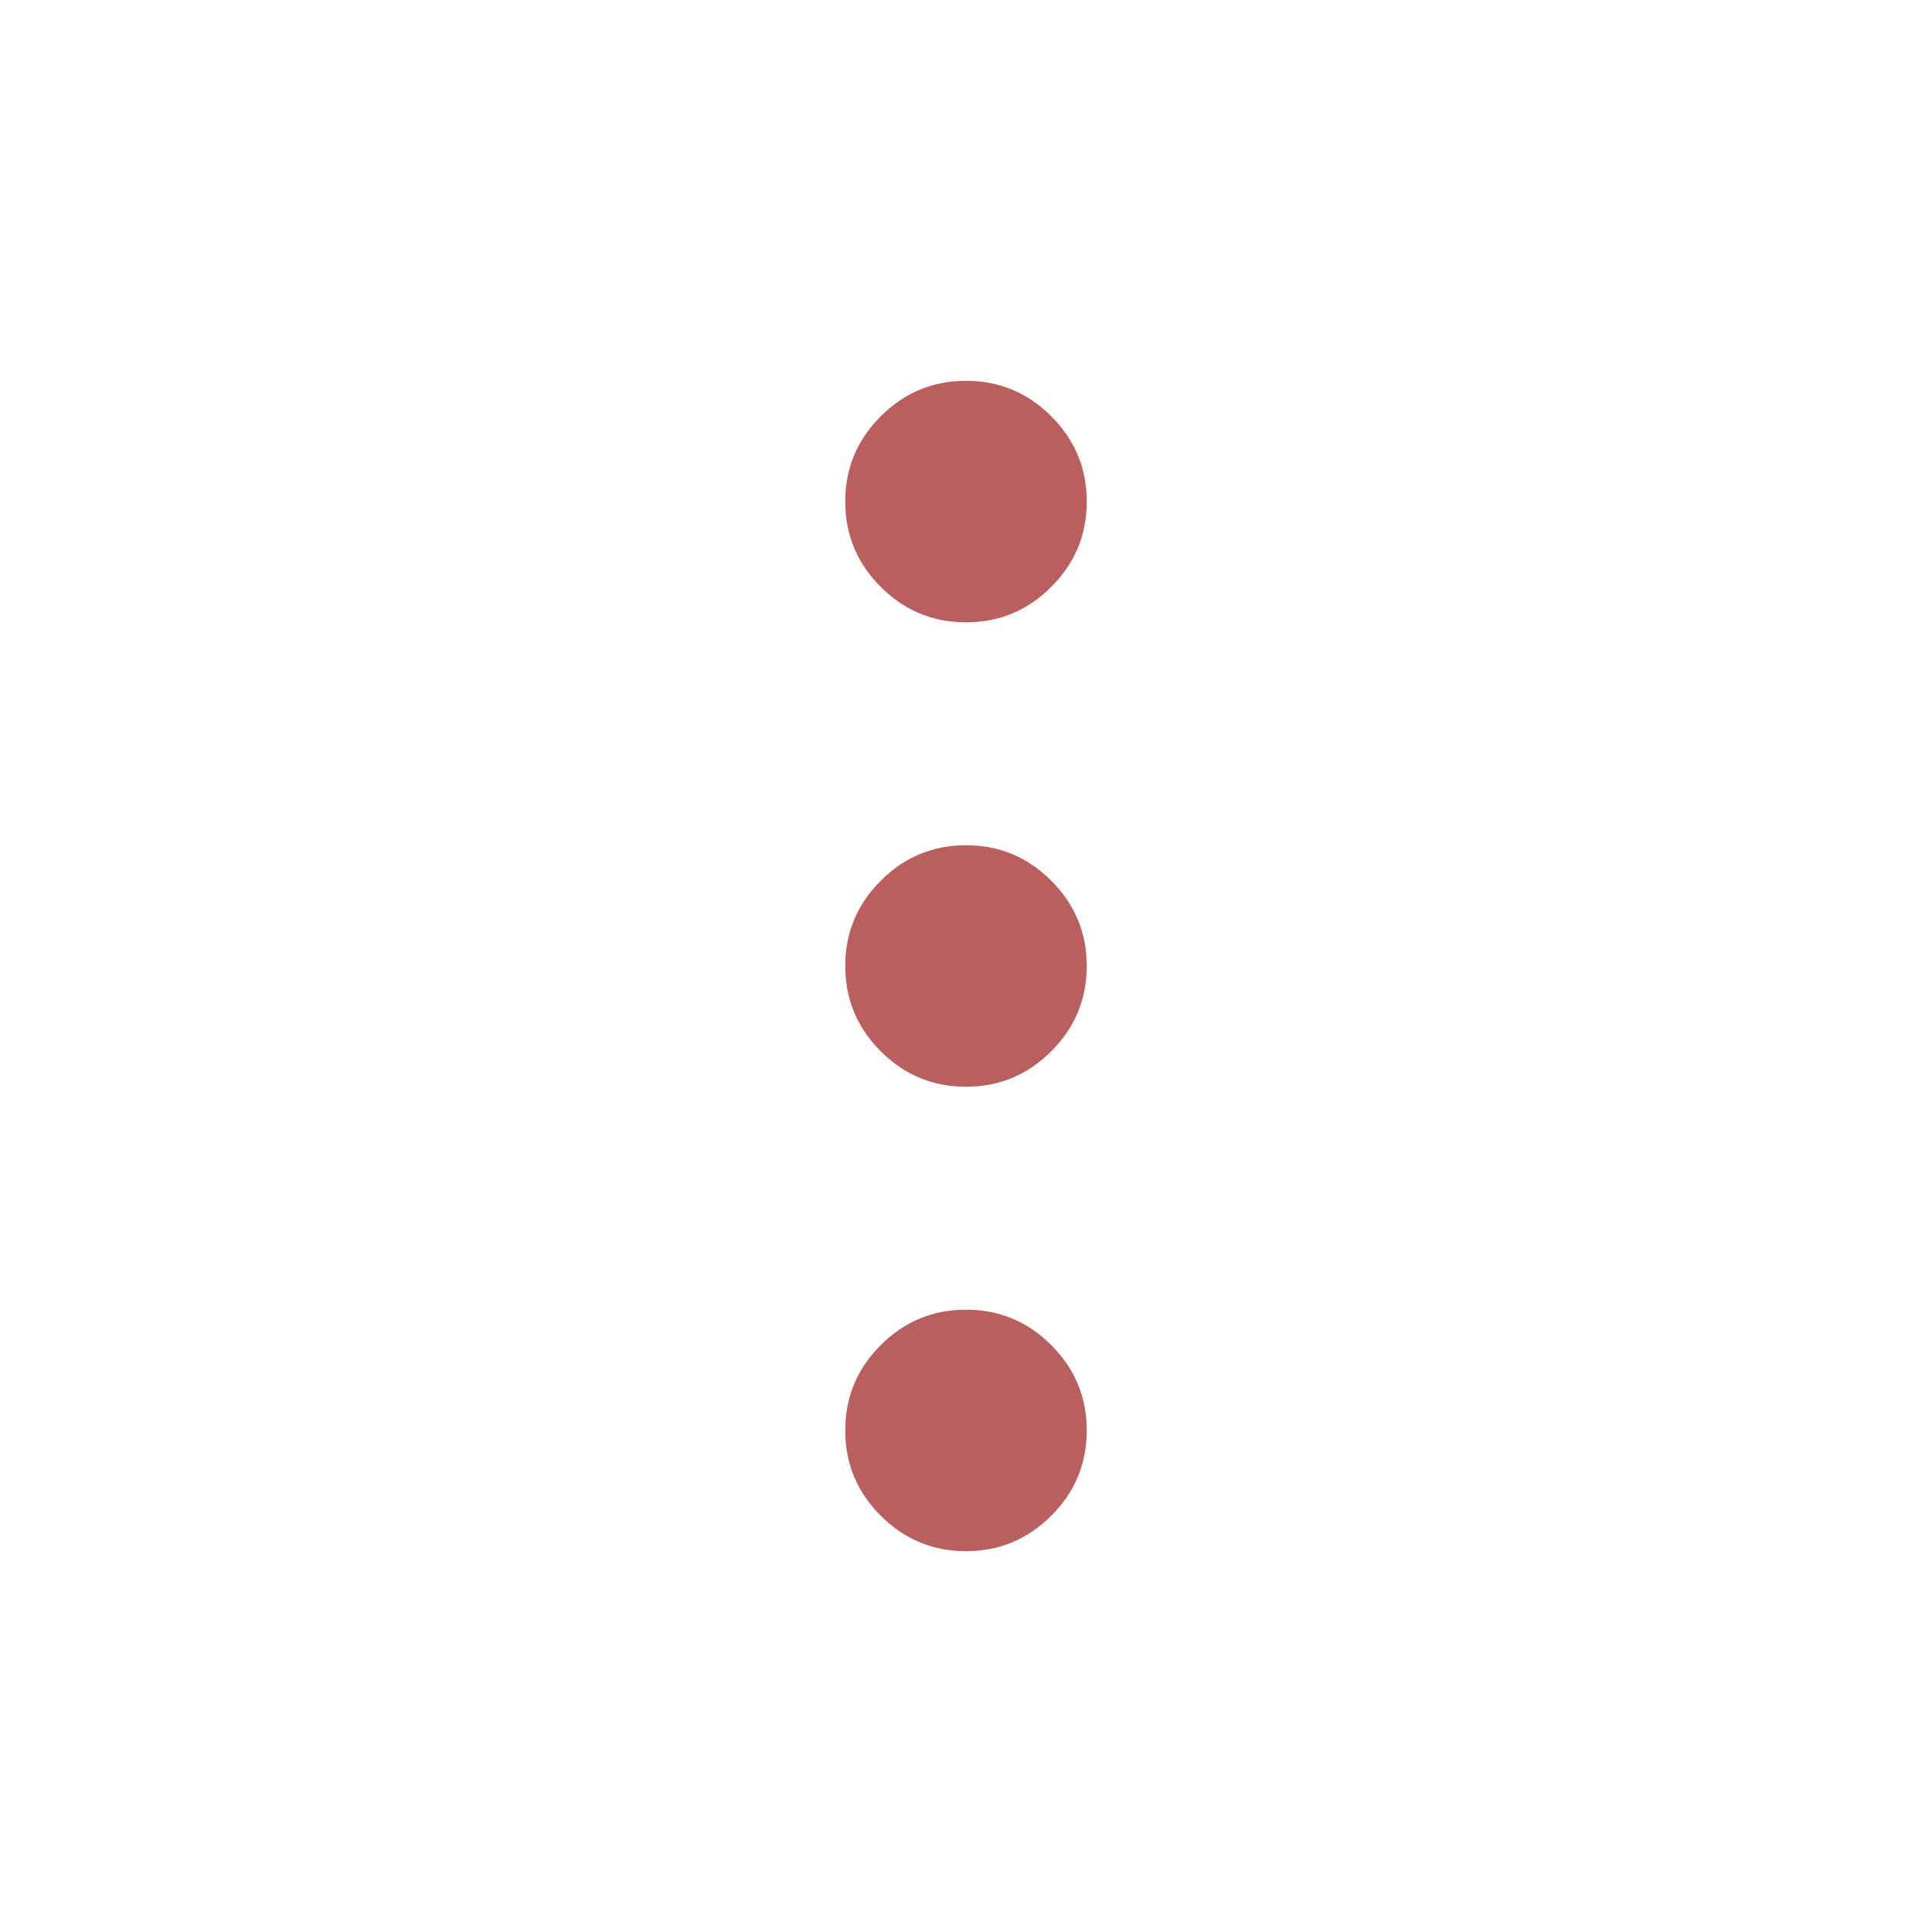
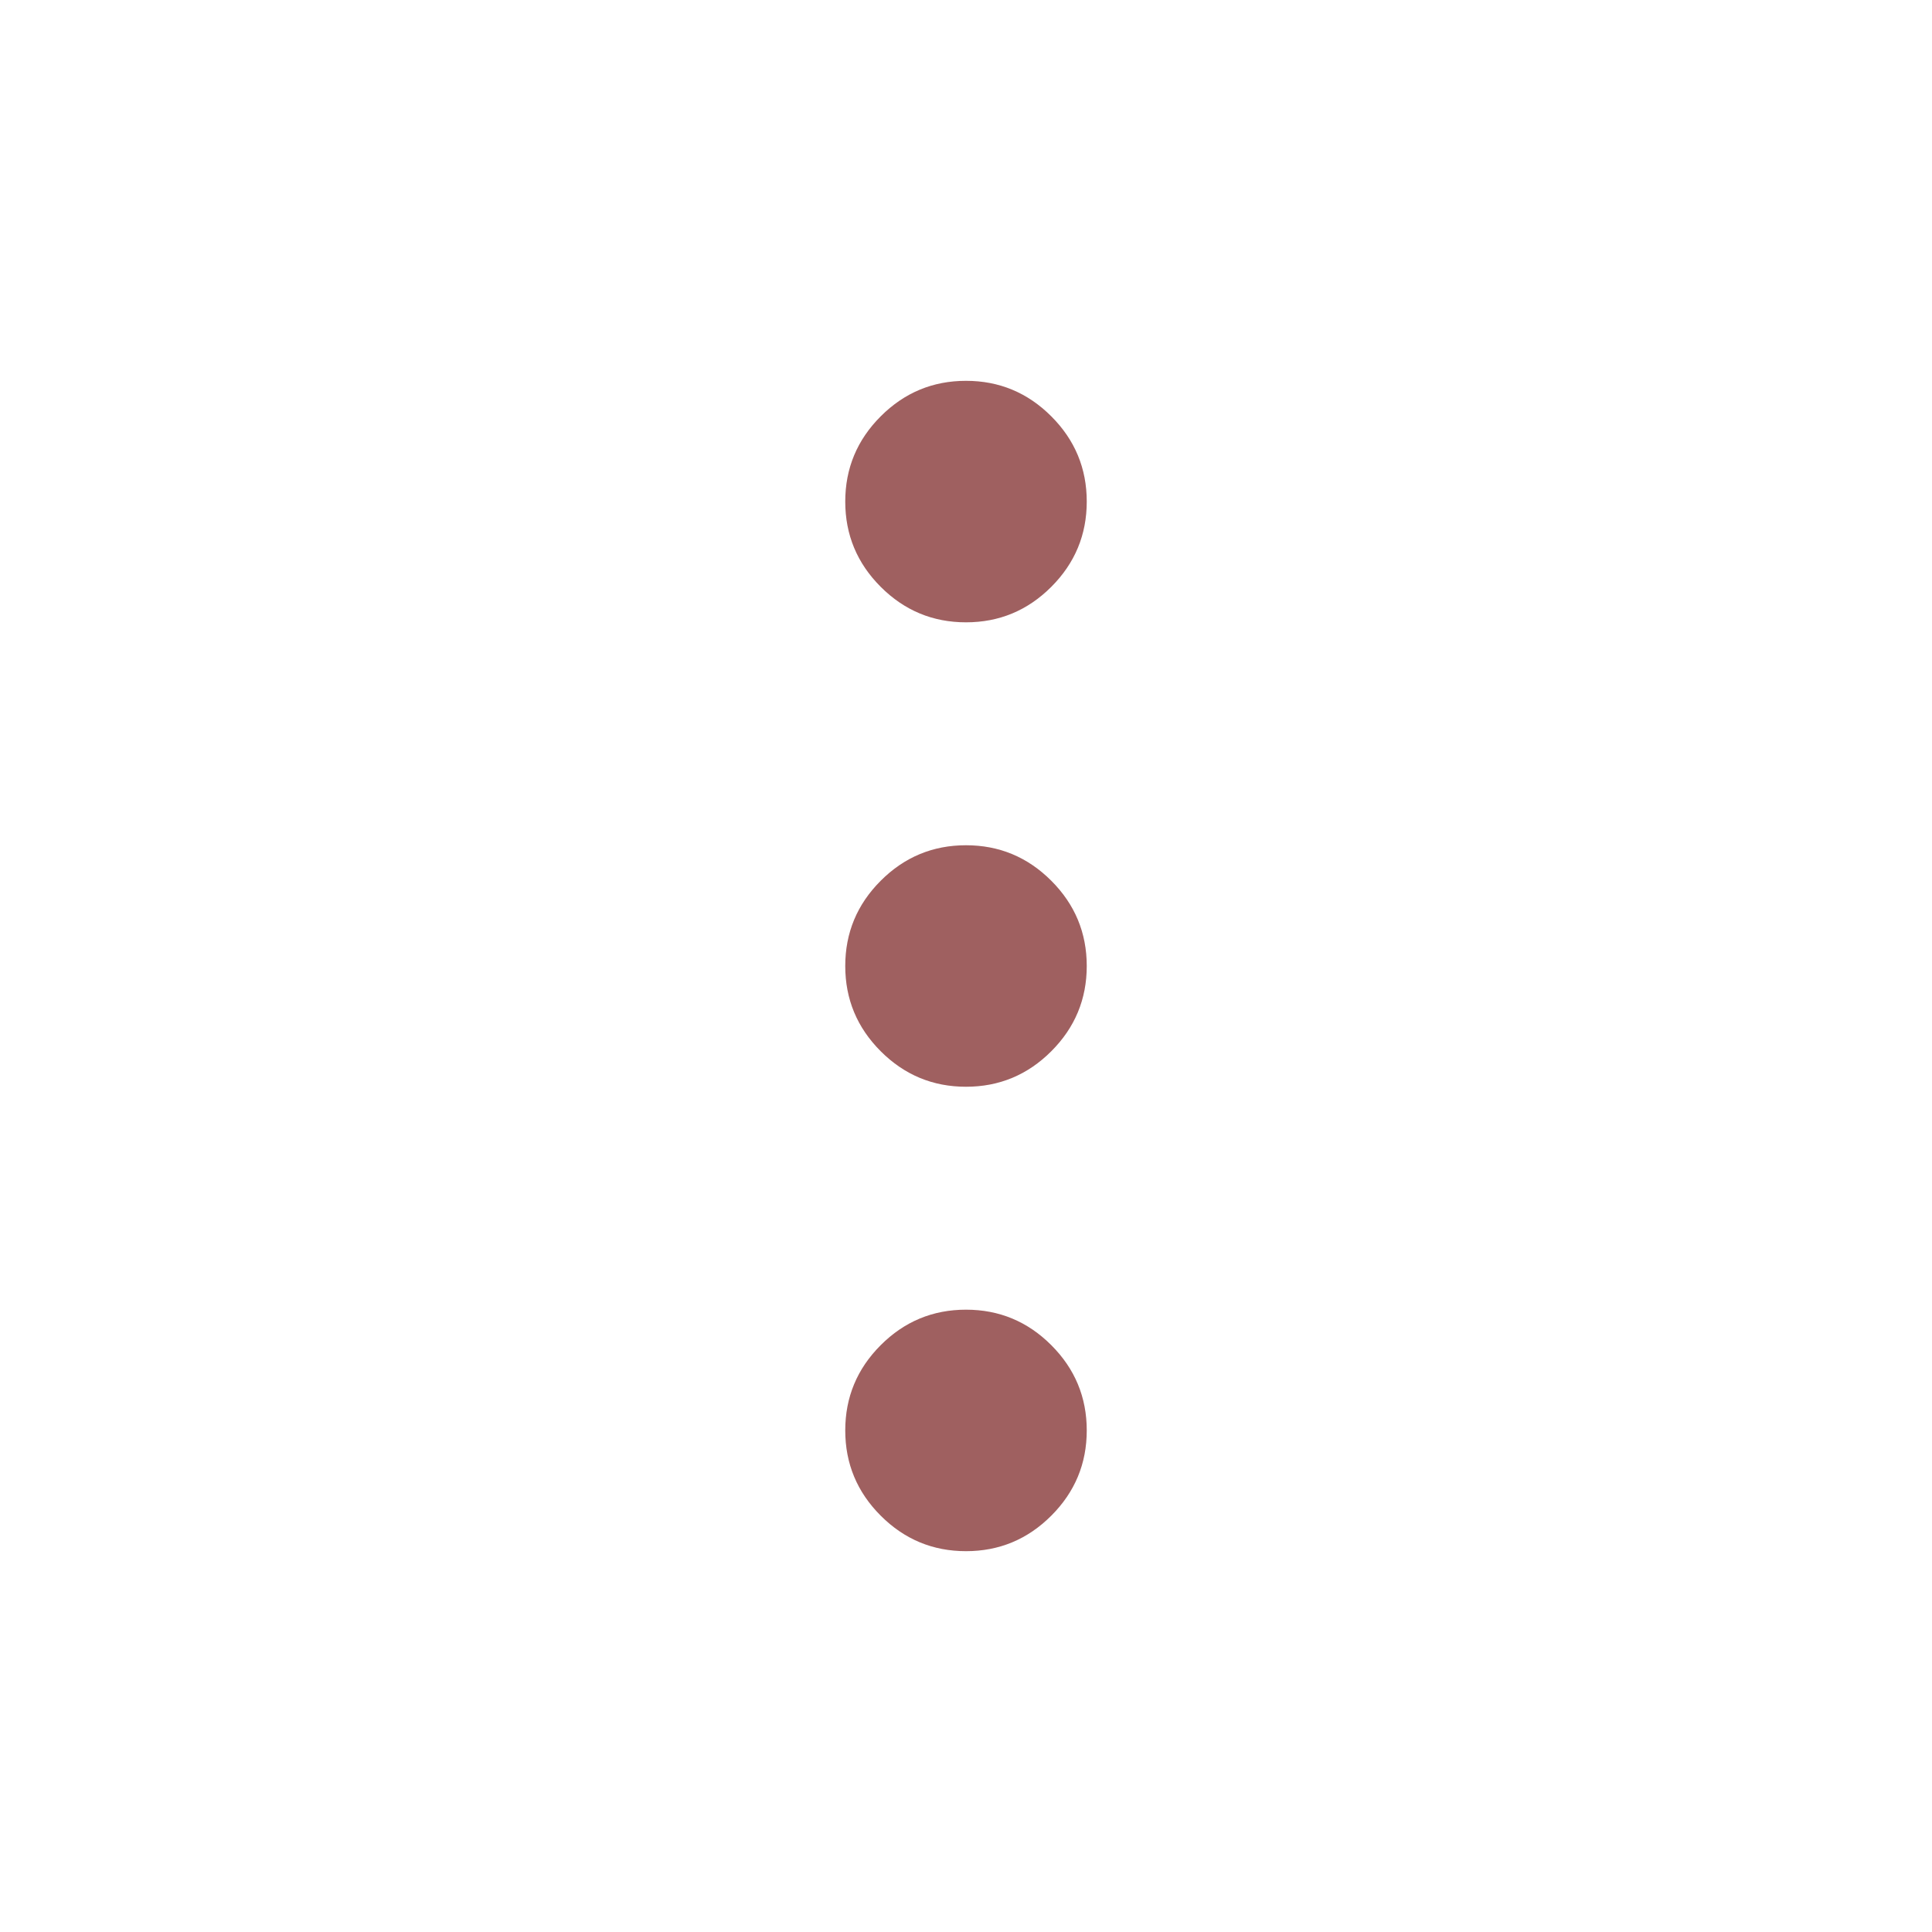
- <svg xmlns="http://www.w3.org/2000/svg" height="24px" viewBox="0 -960 960 960" width="24px" fill="hsl(0 40% 55%)">
+ <svg xmlns="http://www.w3.org/2000/svg" height="24px" viewBox="0 -960 960 960" width="24px" fill="hsl(0 25% 50%)">
  <path d="M480-189.23q-24.75 0-42.37-17.63Q420-224.48 420-249.23q0-24.75 17.63-42.38 17.62-17.62 42.37-17.62 24.75 0 42.37 17.62Q540-273.98 540-249.23q0 24.75-17.63 42.37-17.62 17.63-42.37 17.63ZM480-420q-24.75 0-42.37-17.63Q420-455.25 420-480q0-24.75 17.63-42.37Q455.25-540 480-540q24.75 0 42.37 17.63Q540-504.75 540-480q0 24.75-17.63 42.37Q504.75-420 480-420Zm0-230.77q-24.75 0-42.37-17.62Q420-686.02 420-710.77q0-24.75 17.63-42.37 17.62-17.63 42.37-17.63 24.75 0 42.37 17.63Q540-735.52 540-710.77q0 24.75-17.63 42.38-17.62 17.62-42.37 17.62Z" />
</svg>
